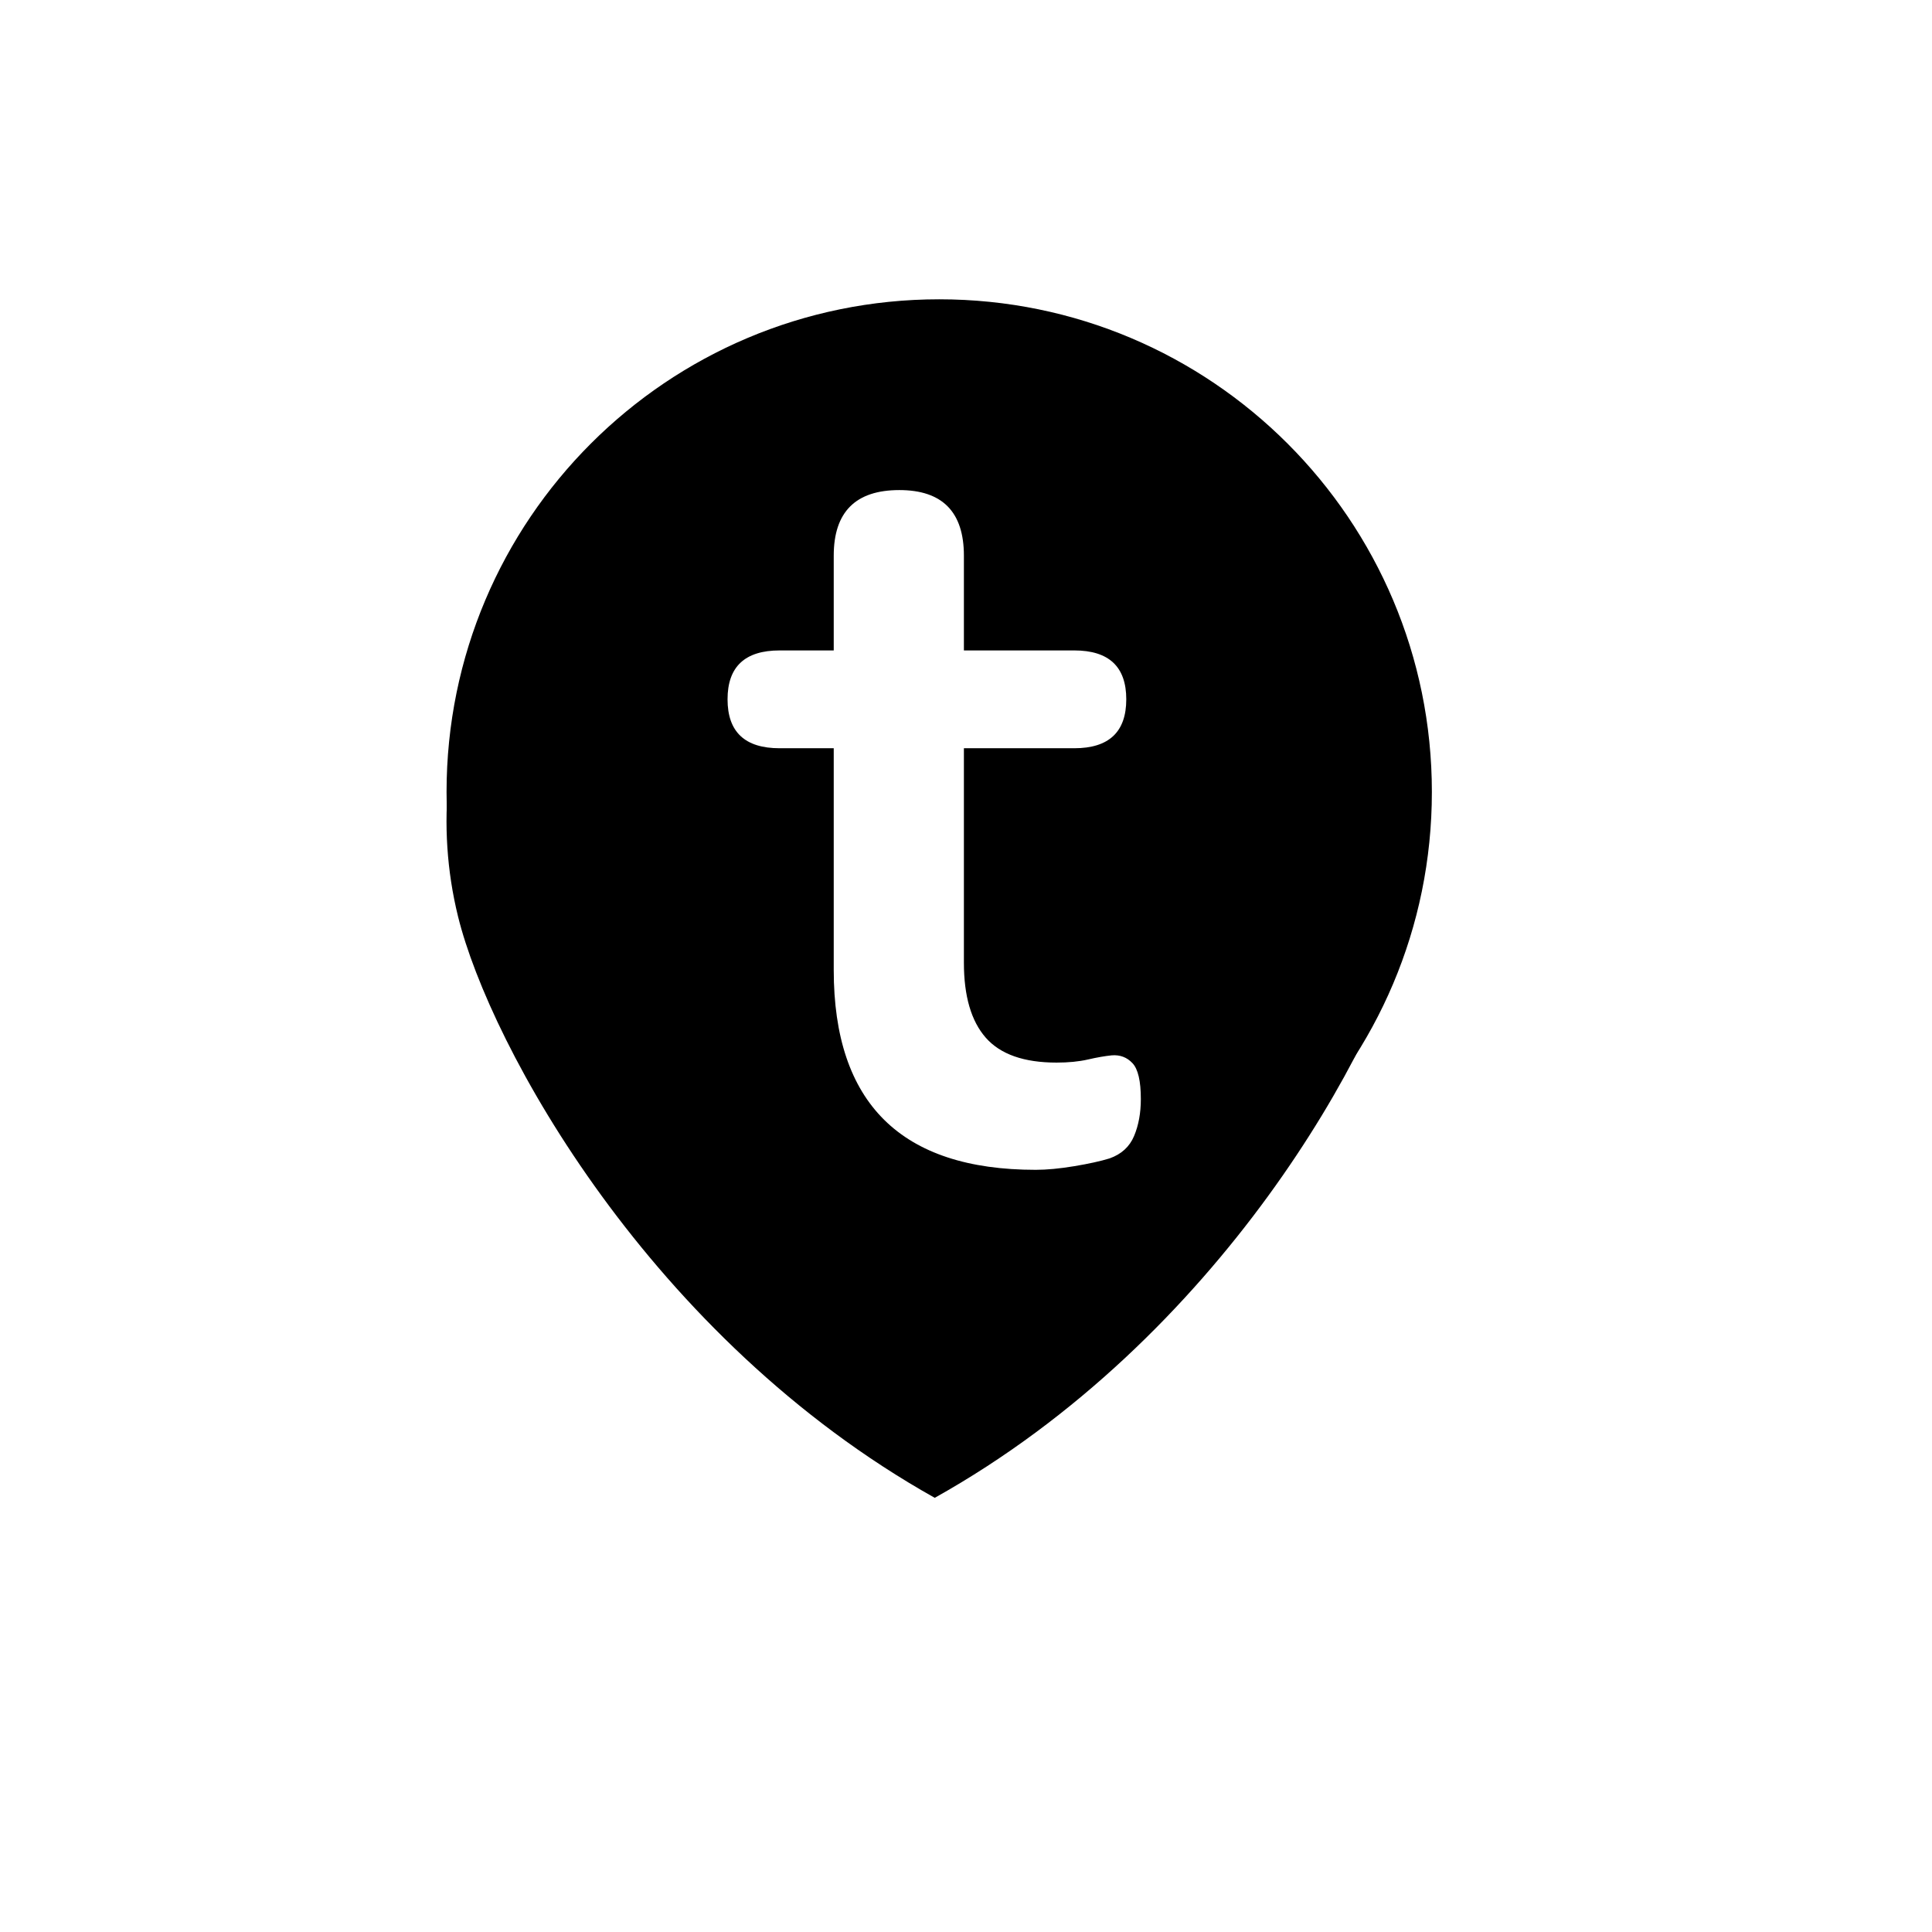
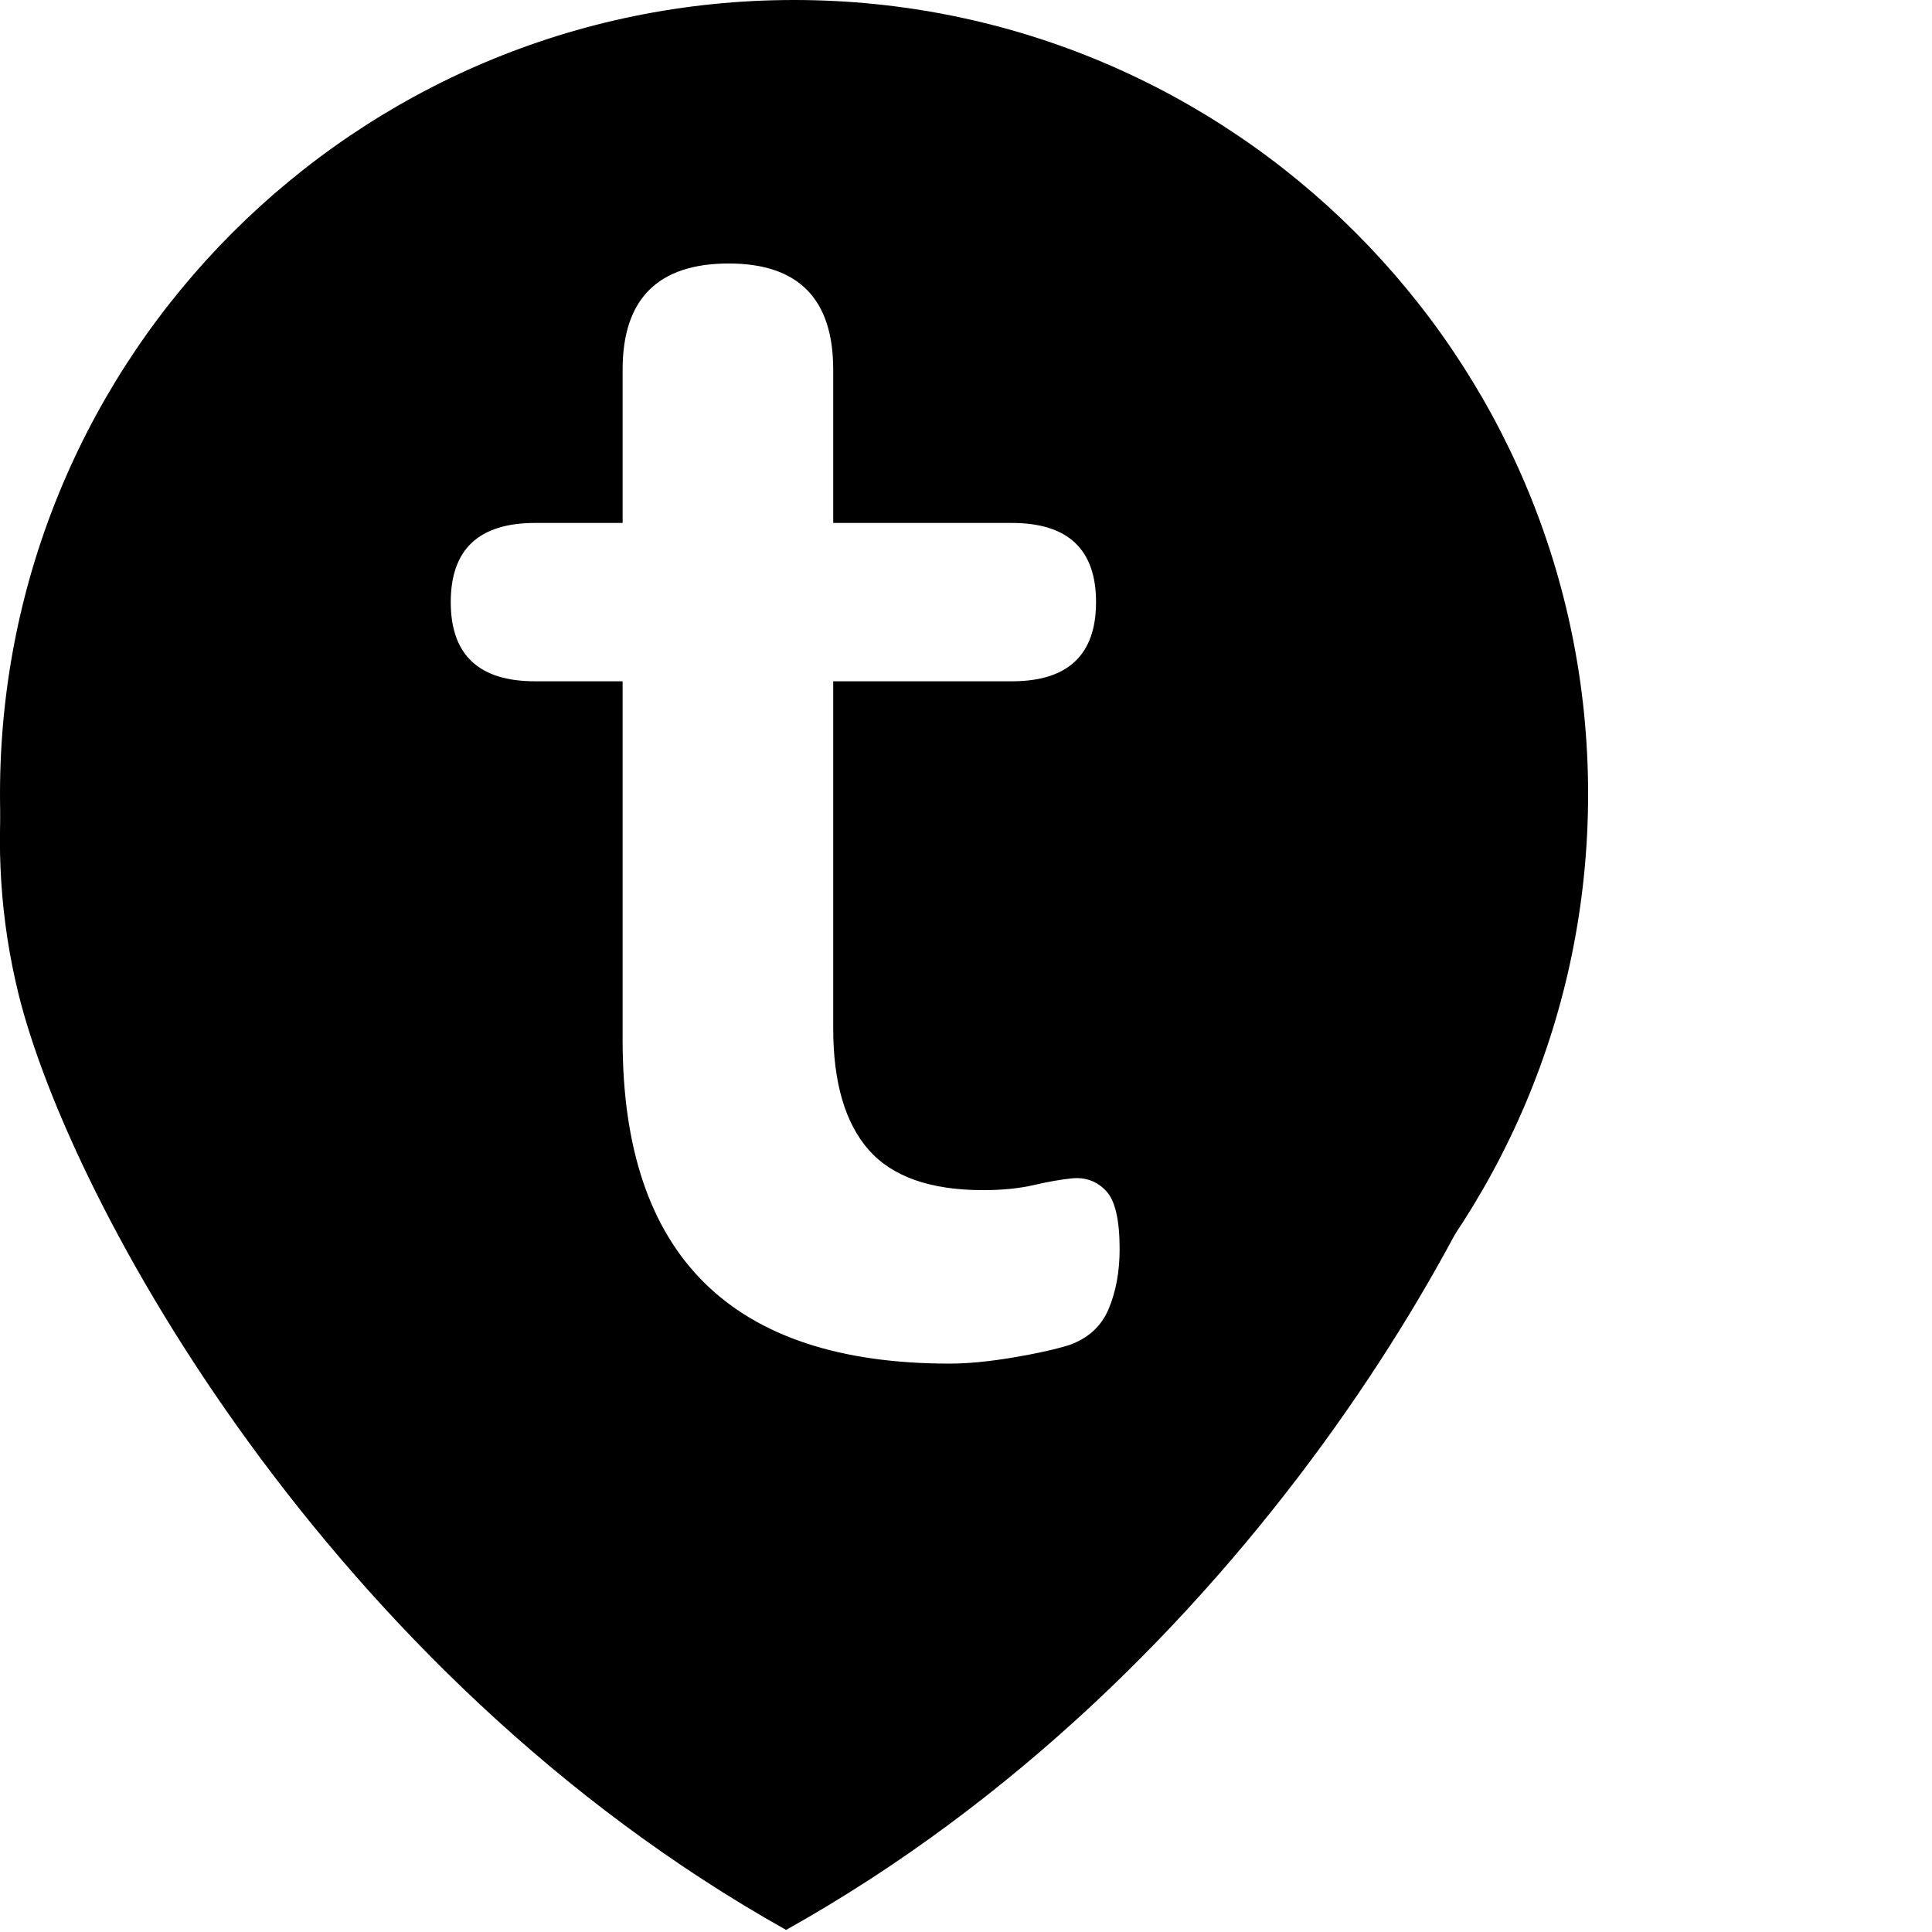
<svg xmlns="http://www.w3.org/2000/svg" width="500" zoomAndPan="magnify" viewBox="0 0 375 375" height="500" preserveAspectRatio="xMidYMid meet" version="1.0">
  <defs>
    <g>
      <g id="id1" />
    </g>
  </defs>
-   <rect x="-37.5" width="450" fill="rgb(100%, 100%, 100%)" y="-37.5" height="450" fill-opacity="1" />
-   <rect x="-37.5" width="450" fill="rgb(100%, 100%, 100%)" y="-37.5" height="450" fill-opacity="1" />
-   <rect x="-37.5" width="450" fill="rgb(100%, 100%, 100%)" y="-37.5" height="450" fill-opacity="1" />
-   <rect x="-37.5" width="450" fill="rgb(100%, 100%, 100%)" y="-37.5" height="450" fill-opacity="1" />
-   <path fill="rgb(0%, 0%, 0%)" d="M 182.301 58.094 C 129.488 58.094 86.676 100.906 86.676 153.719 C 86.676 206.531 129.488 249.344 182.301 249.344 C 235.113 249.344 277.926 206.531 277.926 153.719 C 277.926 100.906 235.113 58.094 182.301 58.094 " fill-opacity="1" fill-rule="nonzero" />
-   <path fill="rgb(0%, 0%, 0%)" d="M 234.766 100.23 C 205.125 96.27 188.504 119.031 181.434 149.09 C 174.363 119.156 157.867 96.27 128.102 100.23 C 98.086 104.188 80.102 142.164 88.91 177.914 C 95.109 203.023 126.242 259.801 181.434 290.727 C 236.75 259.801 267.758 203.148 273.961 177.914 C 282.891 142.164 264.906 104.188 234.766 100.23 Z M 234.766 100.23 " fill-opacity="1" fill-rule="nonzero" />
+   <path fill="rgb(0%, 0%, 0%)" d="M 154.125 0 C 69.004 0 0 69.004 0 154.125 C 0 239.246 69.004 308.25 154.125 308.25 C 239.246 308.25 308.25 239.246 308.25 154.125 C 308.25 69.004 239.246 0 154.125 0 " fill-opacity="1" fill-rule="nonzero" />
+   <path fill="rgb(0%, 0%, 0%)" d="M 238.457 67.848 C 190.727 61.473 163.965 98.125 152.582 146.527 C 141.195 98.324 114.637 61.473 66.703 67.848 C 18.375 74.223 -10.586 135.371 3.594 192.938 C 13.582 233.371 63.707 324.797 152.582 374.594 C 241.652 324.797 291.582 233.57 301.566 192.938 C 315.945 135.371 286.988 74.223 238.457 67.848 Z M 238.457 67.848 " fill-opacity="1" fill-rule="nonzero" />
  <g fill="rgb(100%, 100%, 100%)" fill-opacity="1">
-     <g transform="translate(142.6394, 225.0457)">
+     <g transform="translate(89.78806, 261.4104)">
      <g>
-         <path d="M 58.391 2.016 C 32.254 2.016 19.188 -10.91 19.188 -36.766 L 19.188 -79.812 L 8.688 -79.812 C 1.945 -79.812 -1.422 -82.977 -1.422 -89.312 C -1.422 -95.633 1.945 -98.797 8.688 -98.797 L 19.188 -98.797 L 19.188 -117.188 C 19.188 -125.676 23.43 -129.922 31.922 -129.922 C 40.273 -129.922 44.453 -125.676 44.453 -117.188 L 44.453 -98.797 L 65.875 -98.797 C 72.602 -98.797 75.969 -95.633 75.969 -89.312 C 75.969 -82.977 72.602 -79.812 65.875 -79.812 L 44.453 -79.812 L 44.453 -38.188 C 44.453 -31.719 45.863 -26.867 48.688 -23.641 C 51.52 -20.41 56.102 -18.797 62.438 -18.797 C 64.727 -18.797 66.75 -18.992 68.5 -19.391 C 70.25 -19.797 71.797 -20.066 73.141 -20.203 C 74.754 -20.336 76.098 -19.832 77.172 -18.688 C 78.254 -17.539 78.797 -15.219 78.797 -11.719 C 78.797 -9.02 78.359 -6.629 77.484 -4.547 C 76.609 -2.461 75.023 -1.016 72.734 -0.203 C 70.984 0.336 68.691 0.844 65.859 1.312 C 63.035 1.781 60.547 2.016 58.391 2.016 Z M 58.391 2.016 " />
+         <path d="M 94.5 3.266 C 52.207 3.266 31.062 -17.66 31.062 -59.516 L 31.062 -129.172 L 14.062 -129.172 C 3.156 -129.172 -2.297 -134.297 -2.297 -144.547 C -2.297 -154.785 3.156 -159.906 14.062 -159.906 L 31.062 -159.906 L 31.062 -189.672 C 31.062 -203.398 37.93 -210.266 51.672 -210.266 C 65.18 -210.266 71.938 -203.398 71.938 -189.672 L 71.938 -159.906 L 106.609 -159.906 C 117.504 -159.906 122.953 -154.785 122.953 -144.547 C 122.953 -134.297 117.504 -129.172 106.609 -129.172 L 71.938 -129.172 L 71.938 -61.812 C 71.938 -51.344 74.223 -43.488 78.797 -38.25 C 83.379 -33.02 90.797 -30.406 101.047 -30.406 C 104.754 -30.406 108.023 -30.734 110.859 -31.391 C 113.691 -32.047 116.195 -32.484 118.375 -32.703 C 120.988 -32.922 123.164 -32.102 124.906 -30.25 C 126.656 -28.395 127.531 -24.633 127.531 -18.969 C 127.531 -14.602 126.82 -10.734 125.406 -7.359 C 123.988 -3.984 121.426 -1.641 117.719 -0.328 C 114.883 0.547 111.176 1.363 106.594 2.125 C 102.02 2.883 97.988 3.266 94.5 3.266 Z M 94.5 3.266 " />
      </g>
    </g>
  </g>
</svg>
